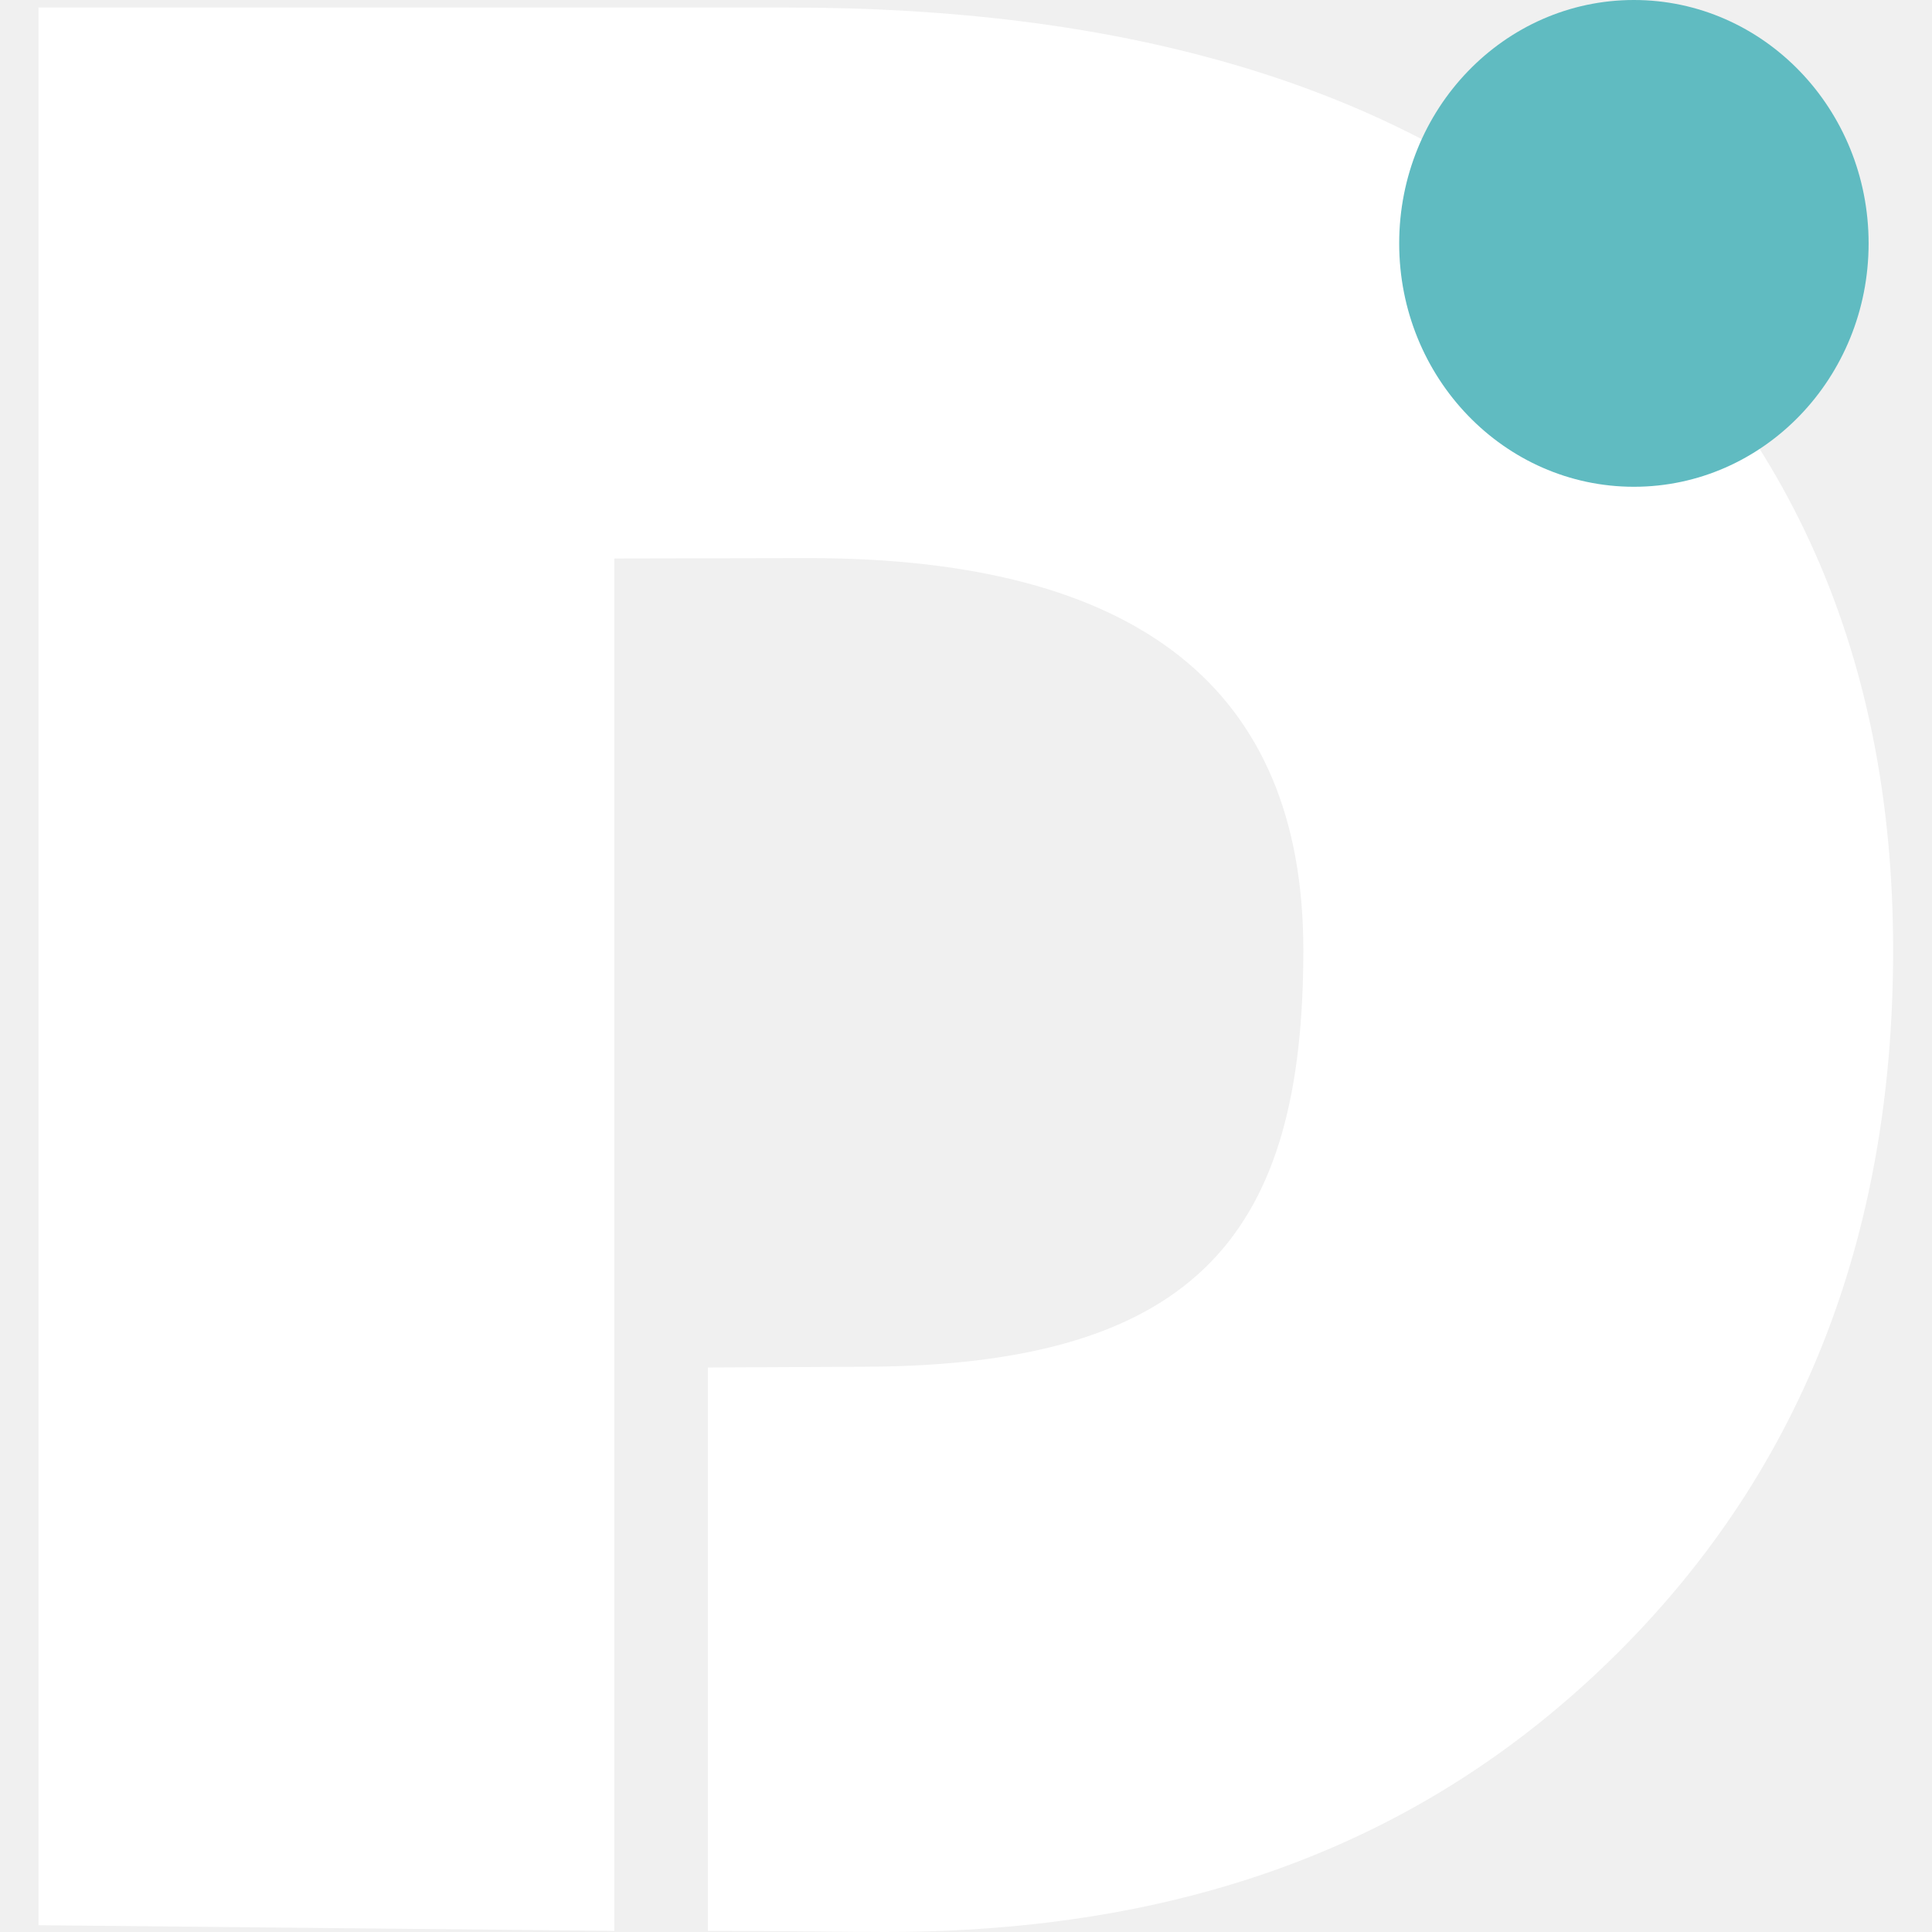
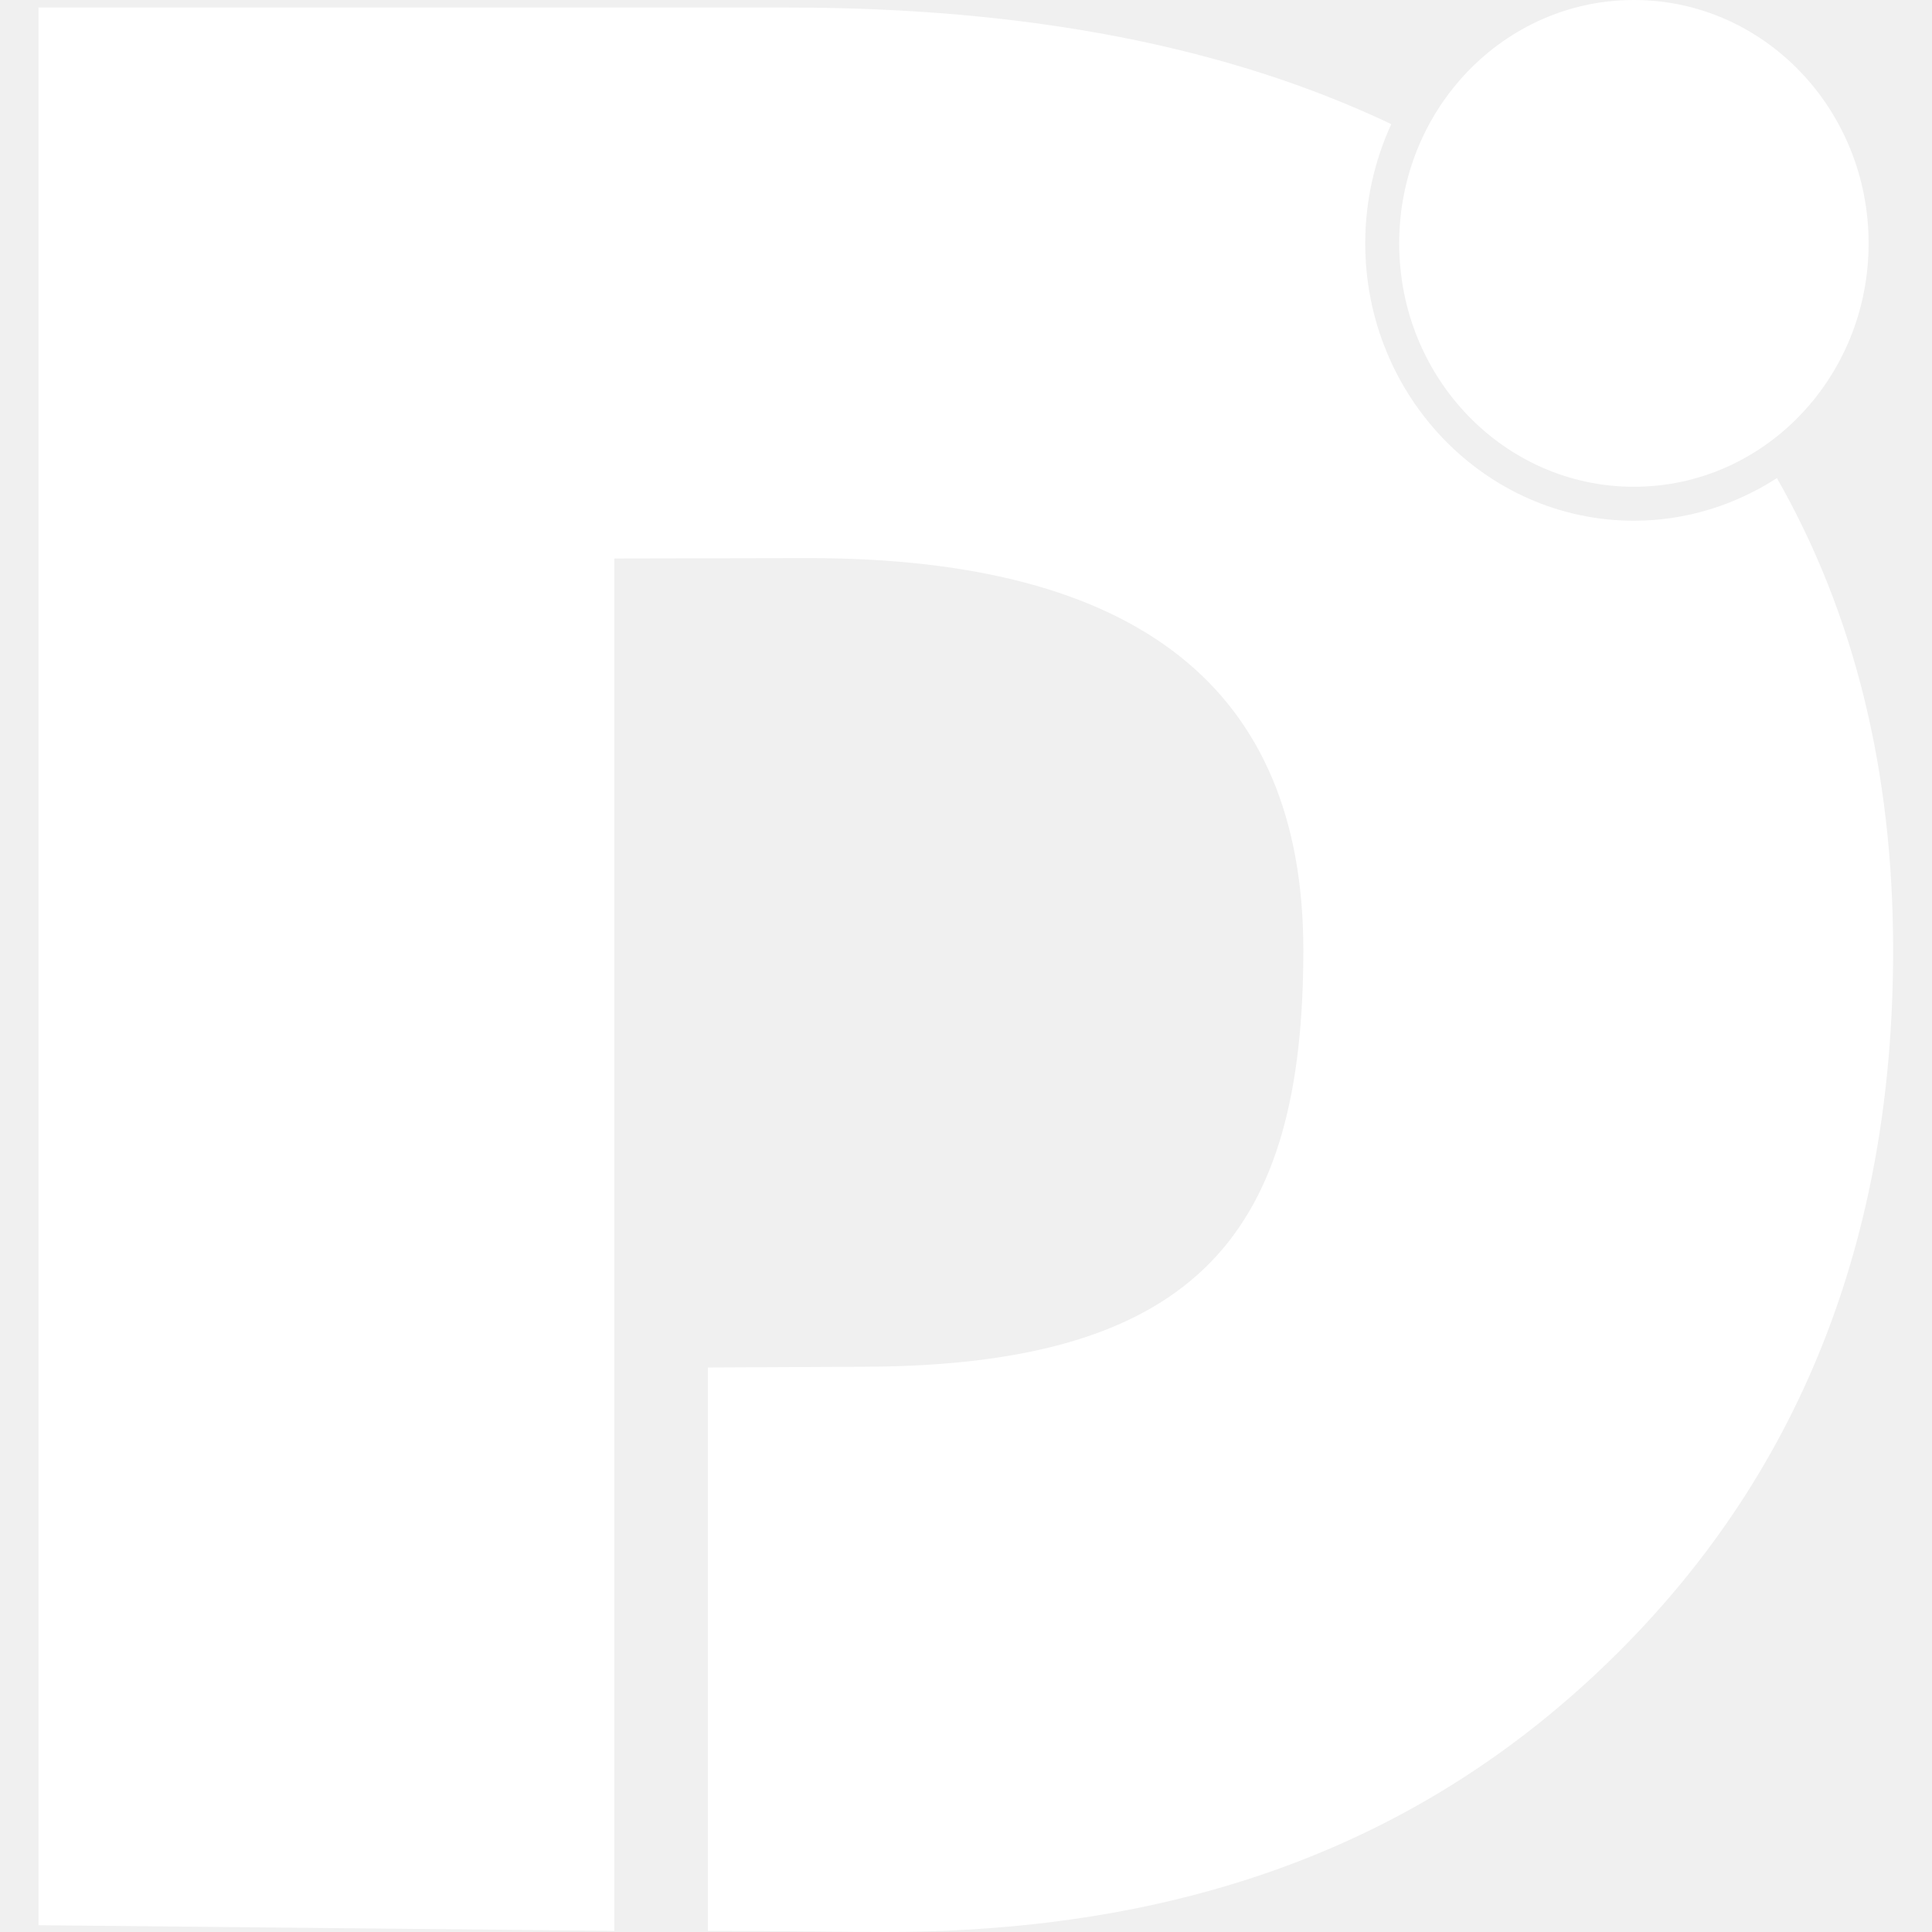
<svg xmlns="http://www.w3.org/2000/svg" version="1.1" id="svg3450" x="0px" y="0px" viewBox="0 0 512 512" style="enable-background:new 0 0 512 512;" xml:space="preserve">
  <style type="text/css">
	.st0{fill:#FFFFFF;}
- 	.st1{fill:#60BBC1;}
</style>
-   <path id="path8463" class="st0" d="M162.8,148v363.7  l-152.6-1.5v1.5V2H209c87.2,0,155.4,19.6,204.8,58.8c58.6,46.9,87.9,110.6,87.9,191c0,76.9-25.1,139.7-75.2,188.4  S313.3,512,234.4,512c-9.3,0-26-0.3-46.8-0.3V362.4l42-0.2c88.9-0.4,115.8-36.7,115.8-110.4c0-69.2-43.7-103.9-131.1-103.9  L162.8,148z" />
-   <ellipse id="path957" class="st1" cx="433" cy="64.5" rx="62.2" ry="64.5" />
+   <path class="st0" d="M470.9,126.7c20.5,35.9,30.8,77.6,30.8,125.1c0,76.9-25.1,139.7-75.2,188.4S313.3,512,234.4,512  c-9.3,0-26-0.3-46.8-0.3V362.4l42-0.2c88.9-0.4,115.8-36.7,115.8-110.4c0-69.2-43.7-103.9-131.1-103.9l-51.5,0.1v363.7l-152.6-1.5V2  H209c63.2,0,116.4,10.3,159.7,30.9c-4.4,9.6-6.9,20.3-6.9,31.6c0,40.5,31.9,73.5,71.2,73.5C446.9,138,459.9,133.8,470.9,126.7z   M370.8,64.5c0,35.6,27.8,64.5,62.2,64.5s62.2-28.9,62.2-64.5S467.4,0,433,0S370.8,28.9,370.8,64.5z" />
</svg>
